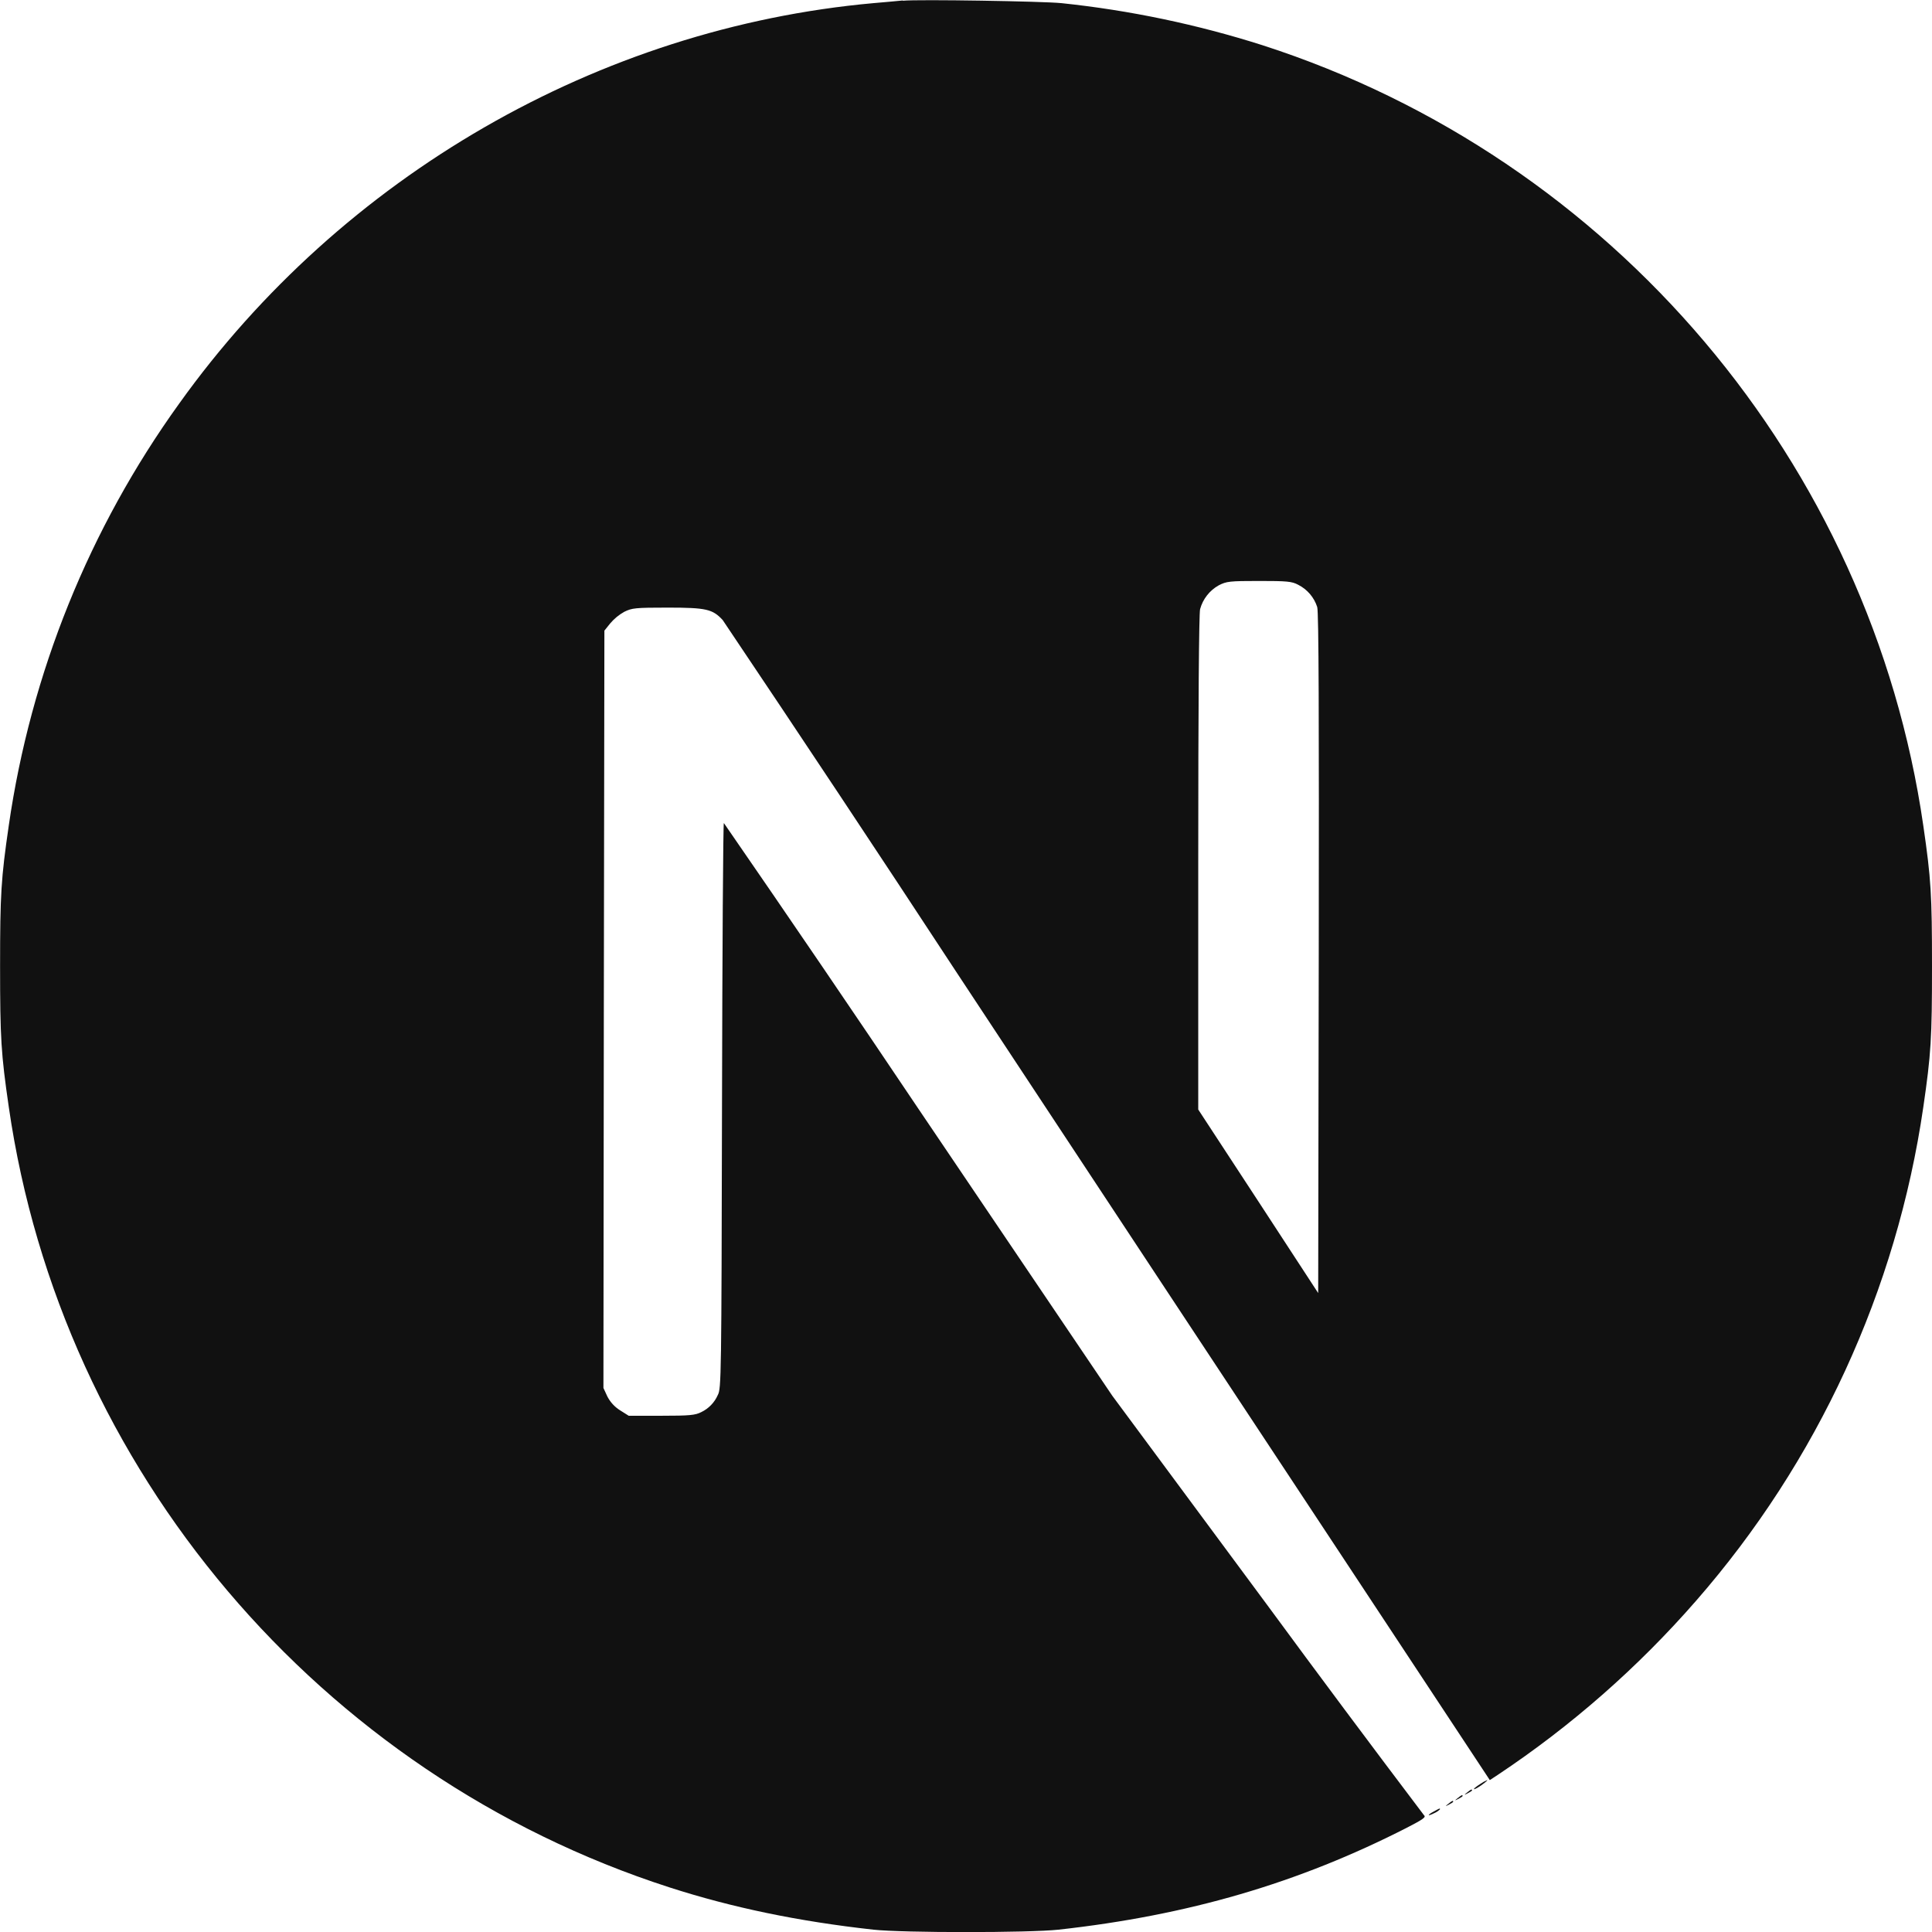
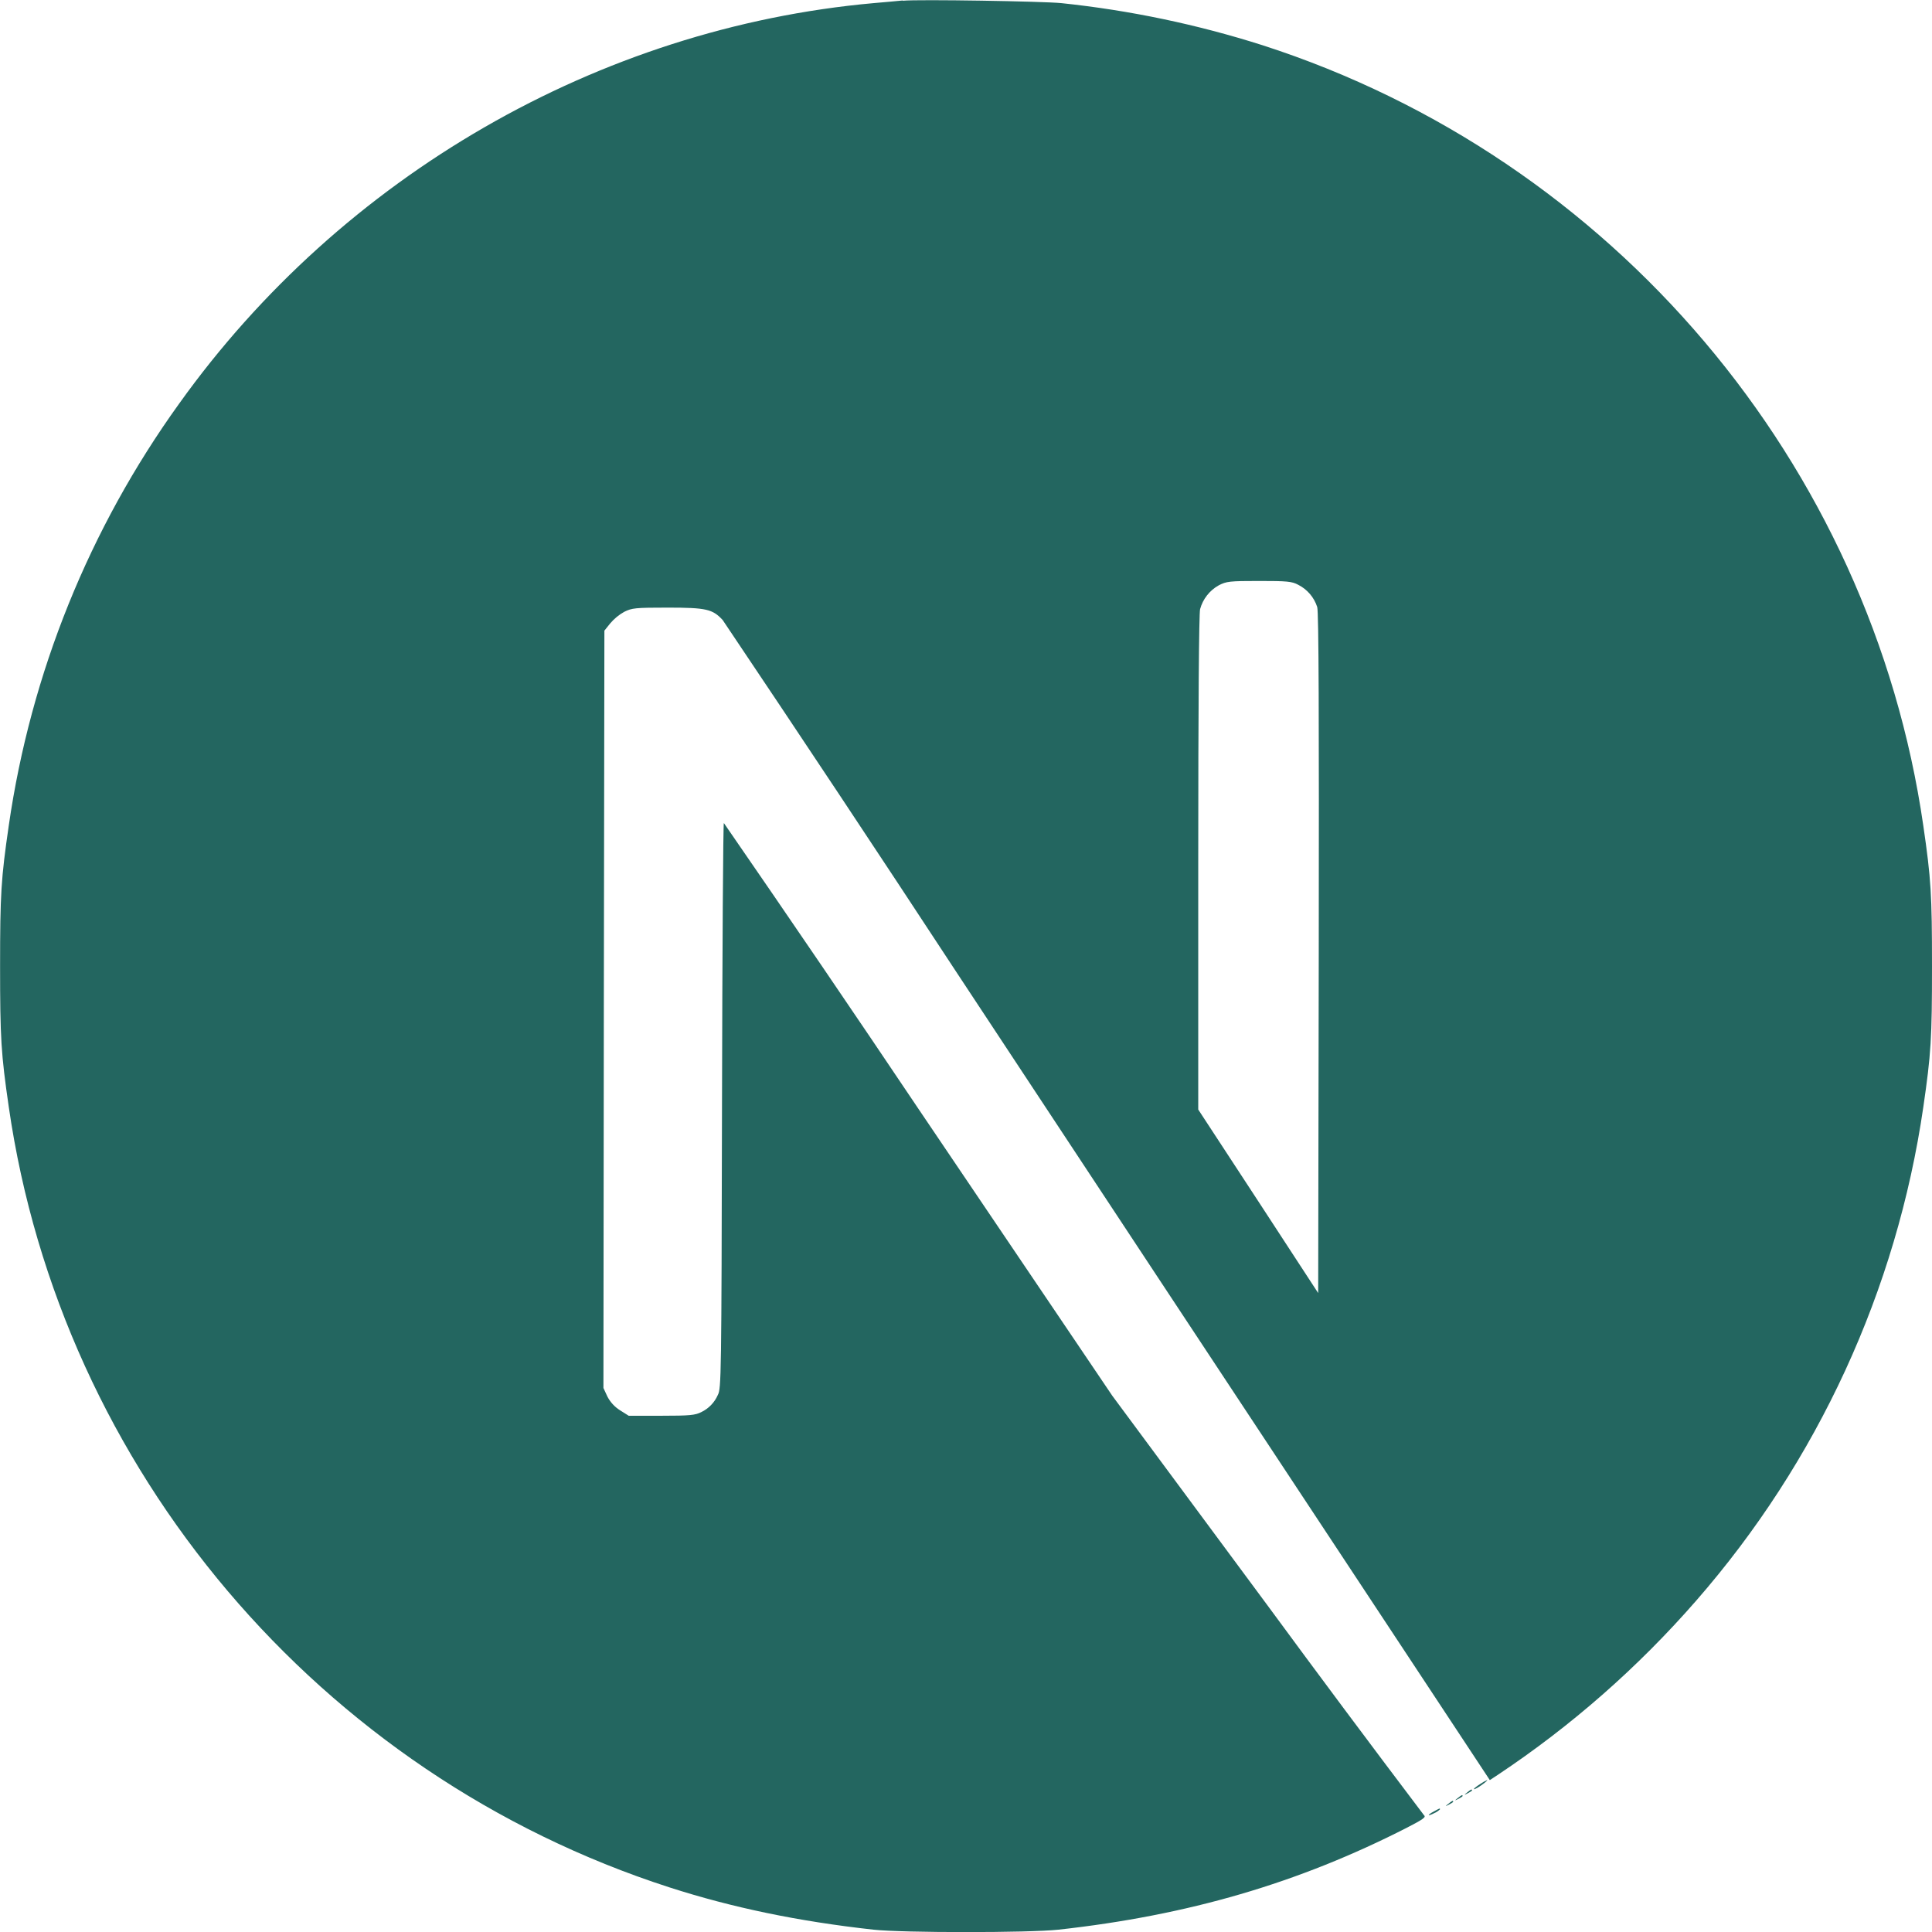
- <svg xmlns="http://www.w3.org/2000/svg" fill="#111111" stroke="#111111" stroke-width="0" viewBox="0 0 24 24">
+ <svg xmlns="http://www.w3.org/2000/svg" fill="#236660" stroke="#236660" stroke-width="0" viewBox="0 0 24 24">
  <path d="M17.813 22.502c-.089.047-.084.066.005.021a.228.228 0 00.07-.047c0-.016-.002-.014-.075.026zm.178-.094c-.042.033-.042.035.009.009.028-.014.052-.03.052-.035 0-.019-.012-.014-.061.026zm.117-.071c-.042.033-.042.035.009.009.028-.014.052-.03.052-.035 0-.019-.012-.014-.061.026zm.117-.07c-.042.033-.042.035.009.009.028-.014.052-.03.052-.035 0-.019-.012-.014-.061.026zm.162-.105c-.082.052-.108.087-.035.047.052-.03.136-.094.122-.096a.466.466 0 00-.087.049zM11.214.006c-.052.005-.216.021-.364.033-3.408.307-6.601 2.146-8.623 4.973a11.876 11.876 0 00-2.118 5.243c-.096.659-.108.854-.108 1.748s.012 1.088.108 1.748c.652 4.506 3.859 8.292 8.208 9.695.779.251 1.6.422 2.533.525.364.04 1.935.04 2.299 0 1.611-.178 2.977-.577 4.323-1.264.206-.106.246-.134.218-.157a231.73 231.73 0 01-1.954-2.62l-1.919-2.592-2.404-3.558a332.01 332.01 0 00-2.421-3.556c-.009-.002-.019 1.579-.023 3.509-.007 3.38-.009 3.516-.052 3.596a.424.424 0 01-.206.213c-.075.038-.141.045-.495.045H7.81l-.108-.068a.442.442 0 01-.157-.171l-.049-.106.005-4.703.007-4.705.073-.091a.637.637 0 01.174-.143c.096-.047.134-.052.54-.052.479 0 .558.019.683.155a466.83 466.83 0 012.895 4.361c1.558 2.362 3.687 5.587 4.734 7.171l1.9 2.878.096-.063a12.34 12.34 0 002.465-2.163 11.94 11.94 0 002.824-6.134c.096-.659.108-.854.108-1.748s-.012-1.088-.108-1.748c-.652-4.506-3.859-8.292-8.208-9.695a12.552 12.552 0 00-2.498-.523c-.225-.023-1.776-.049-1.97-.03zm4.912 7.258a.471.471 0 01.237.277c.019.061.023 1.365.019 4.304l-.007 4.218-.744-1.14-.746-1.14v-3.066c0-1.982.009-3.096.023-3.15a.484.484 0 01.232-.296c.096-.049.131-.054.5-.054.347 0 .408.005.486.047z" />
</svg>
